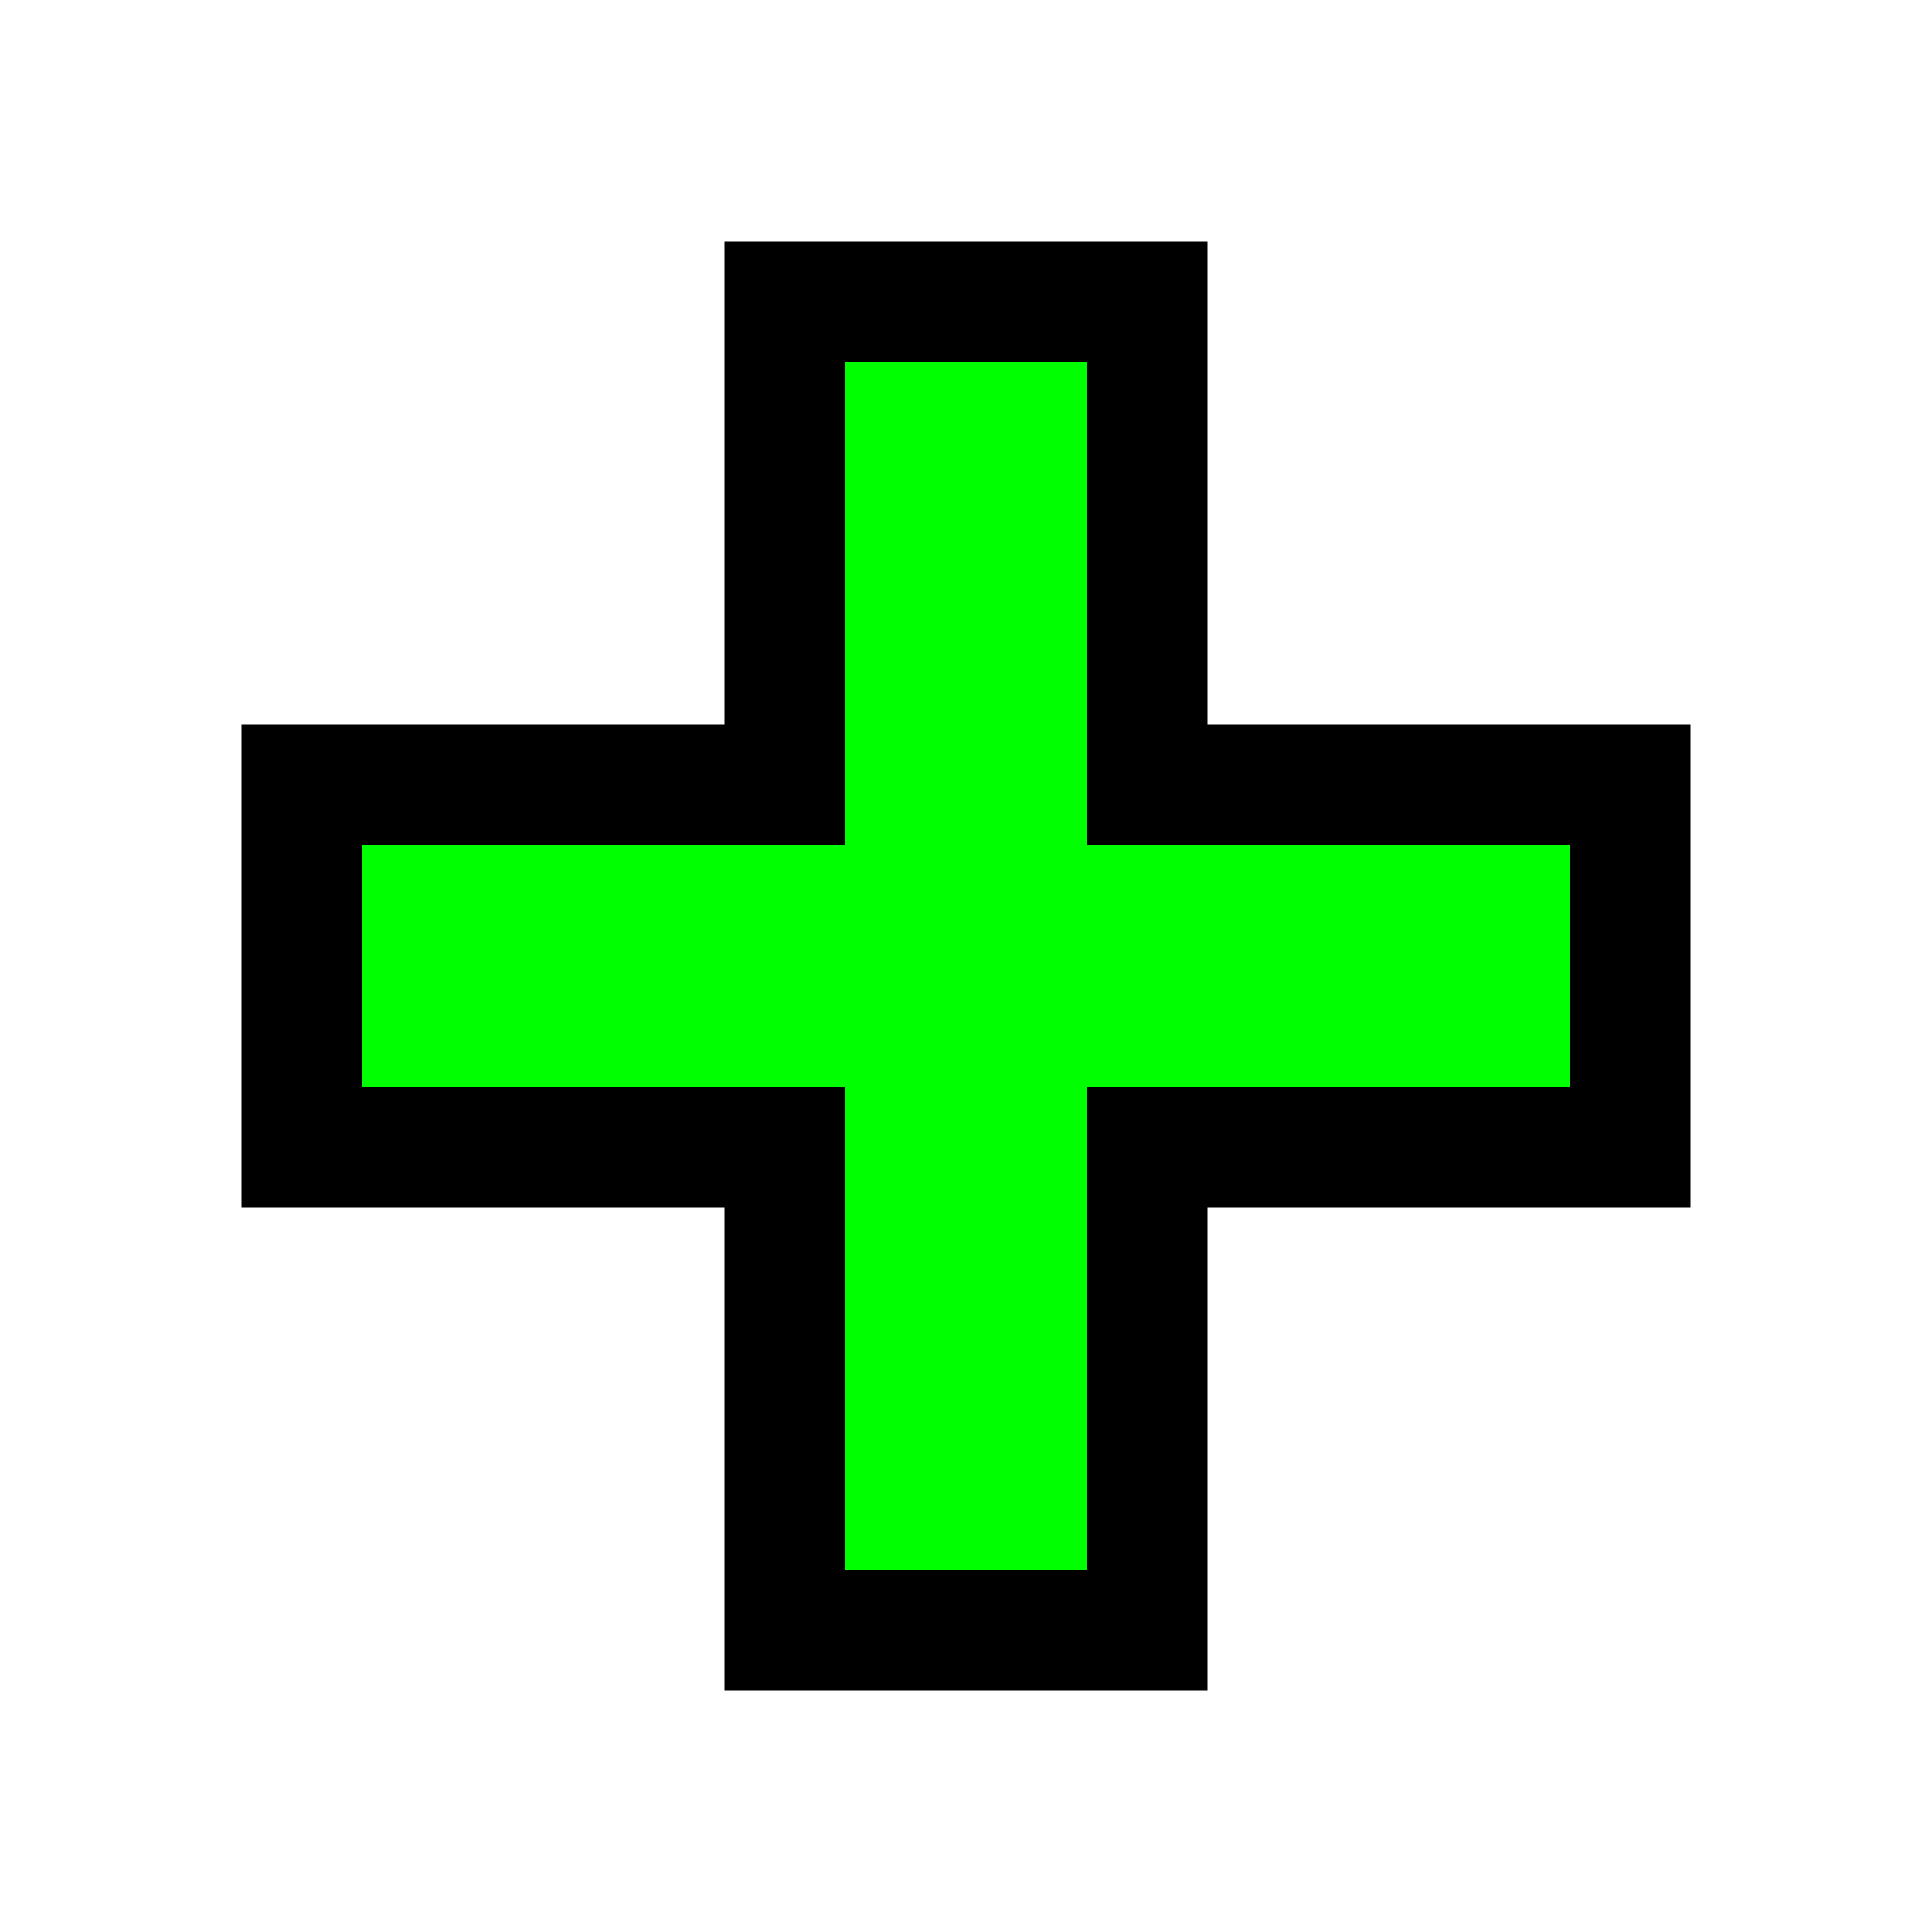
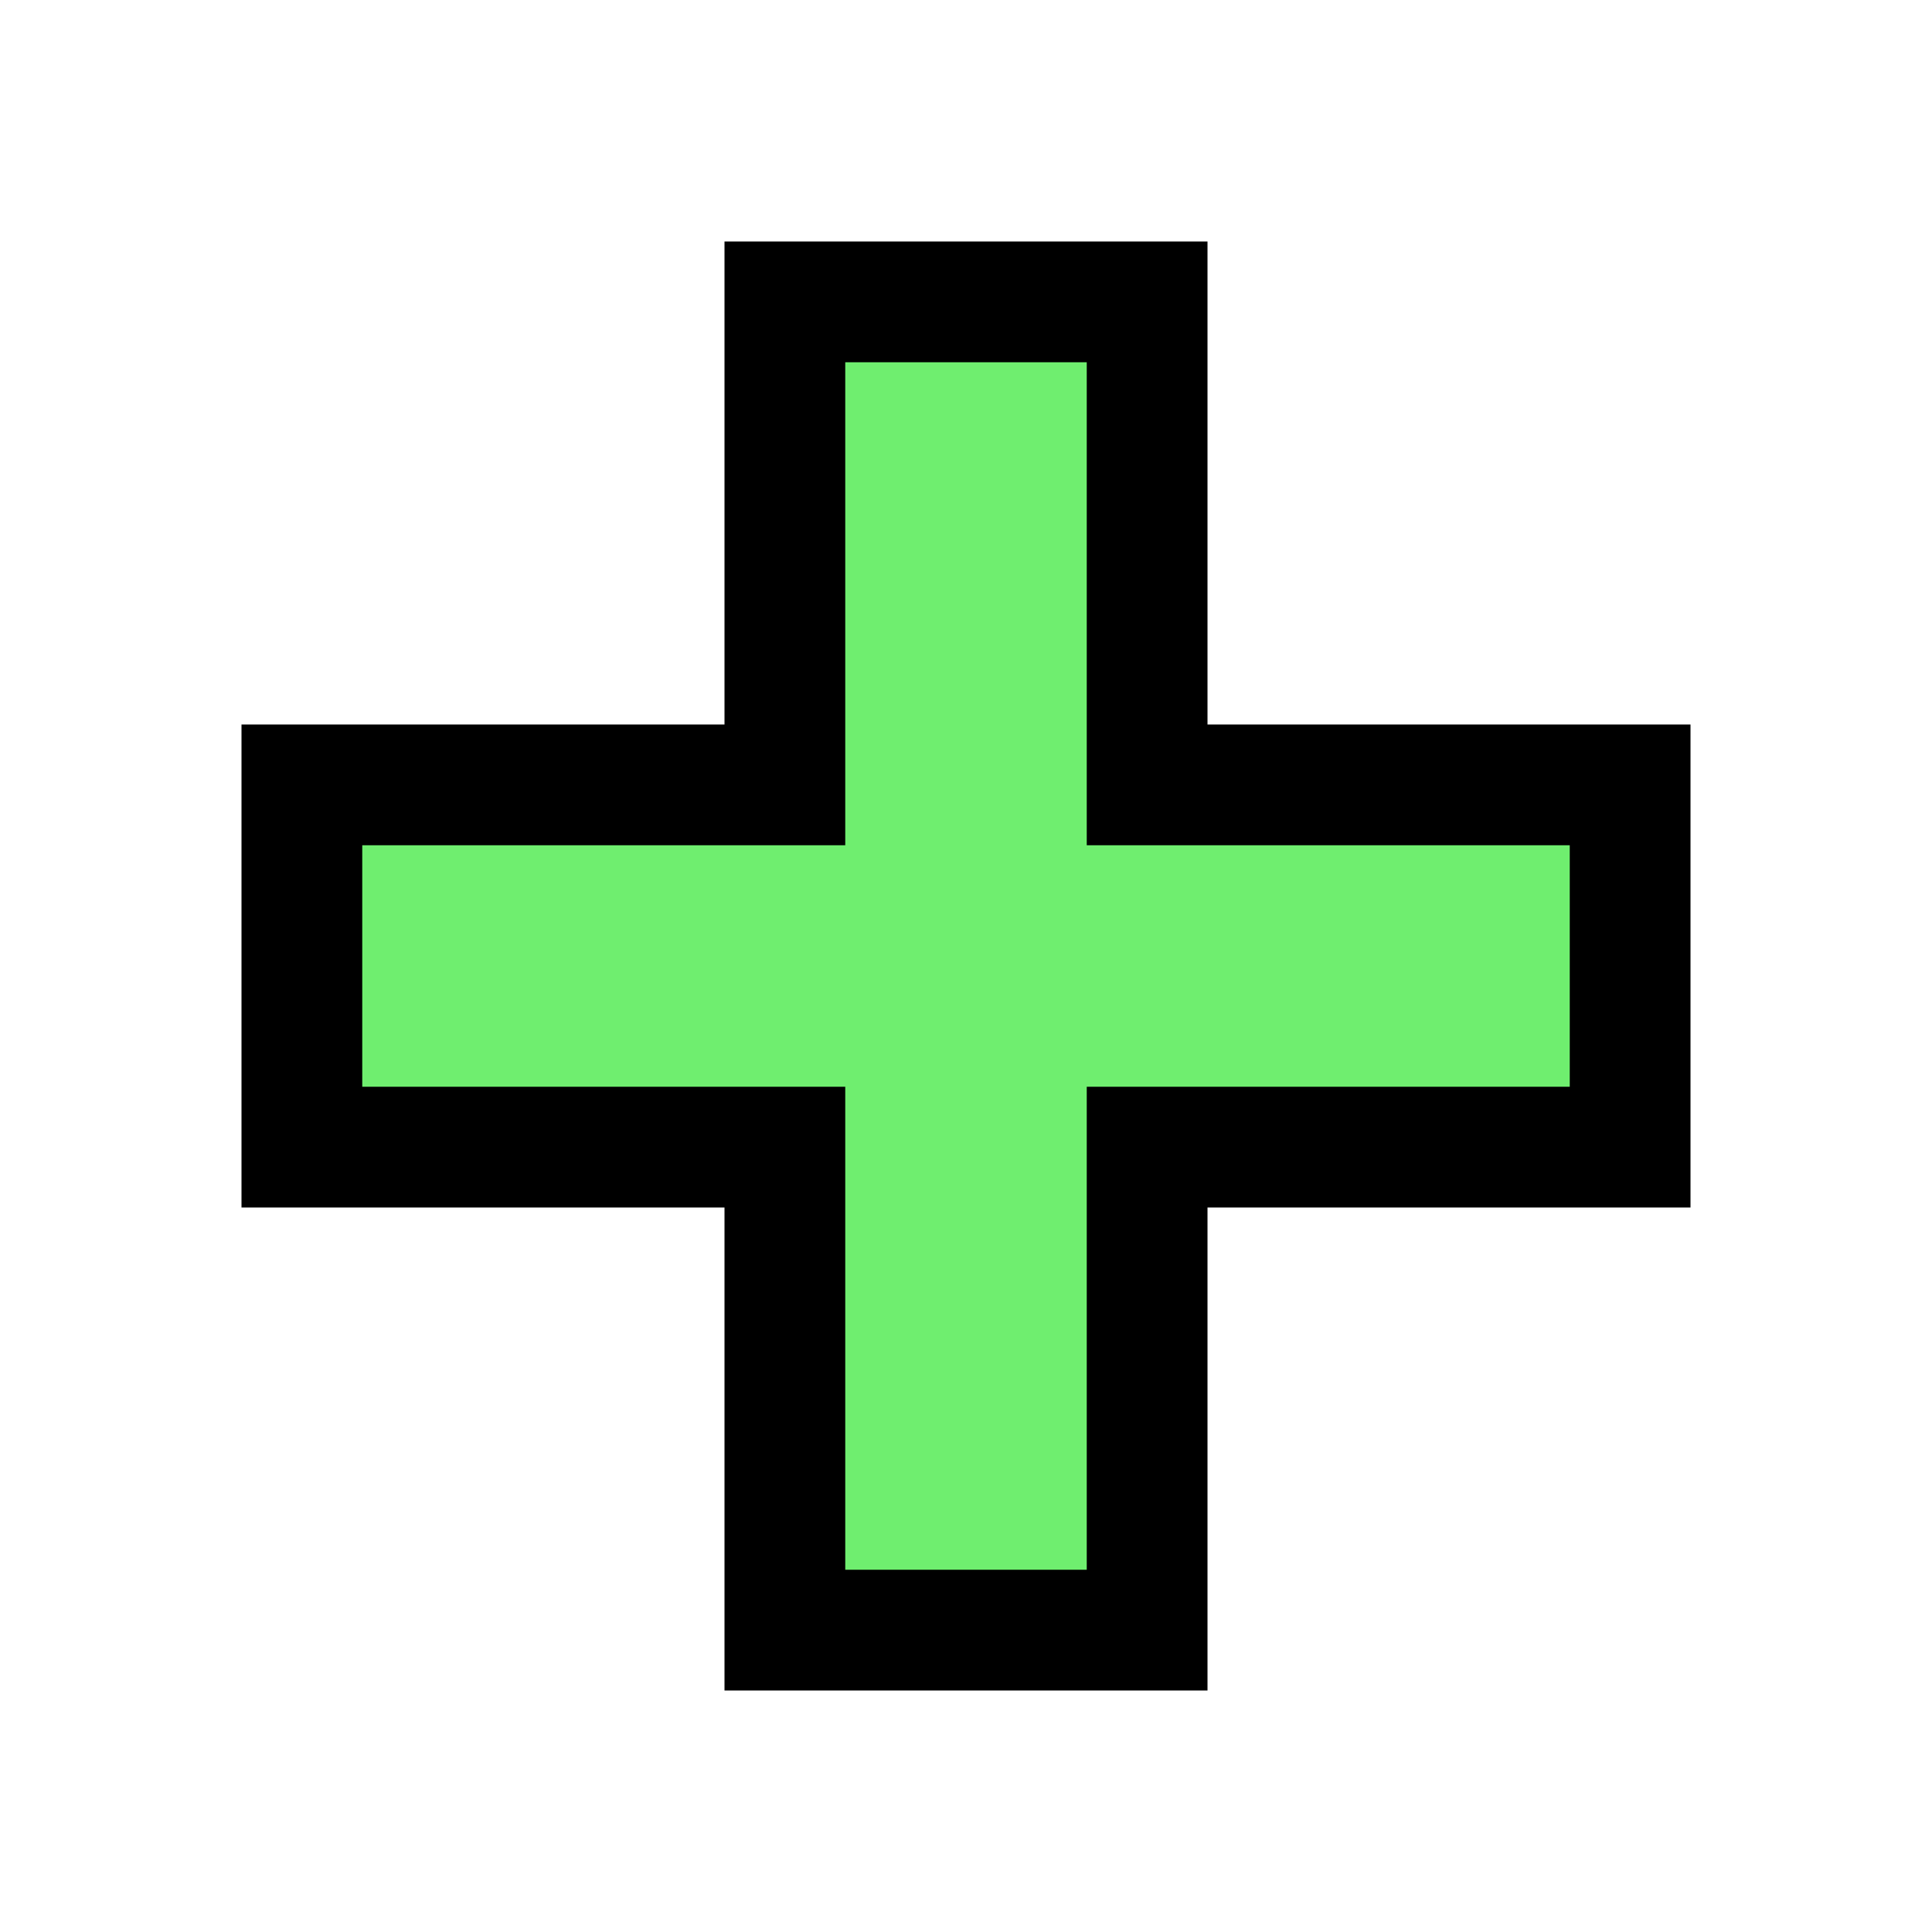
<svg xmlns="http://www.w3.org/2000/svg" width="16" height="16" viewBox="0 0 16 16">
-   <path d="M6.5 2.5 L9.5 2.5 L9.5 6.5 L13.5 6.5 L13.5 9.5 L9.5 9.5 L9.5 13.5 L6.5 13.5 L6.5 9.5 L2.5 9.5 L2.5 6.5 L6.5 6.5 Z" fill="#00ff00" stroke="#000000" stroke-width="1" stroke-linejoin="miter" />
+   <path d="M6.5 2.5 L9.5 2.5 L9.5 6.5 L13.5 6.5 L13.5 9.5 L9.5 9.5 L9.5 13.5 L6.5 13.5 L6.5 9.5 L2.5 9.5 L2.5 6.5 L6.5 6.5 Z" fill="#6fee6f" stroke="#000000" stroke-width="1" stroke-linejoin="miter" />
</svg>
